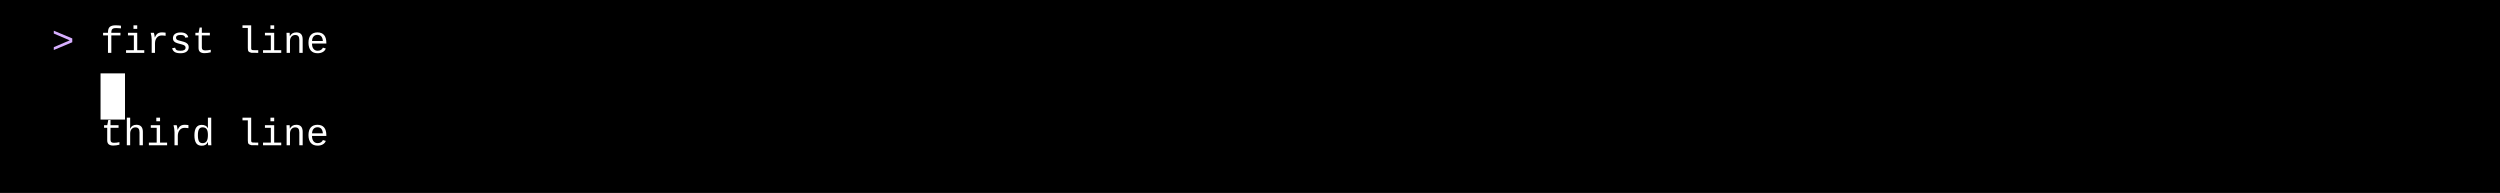
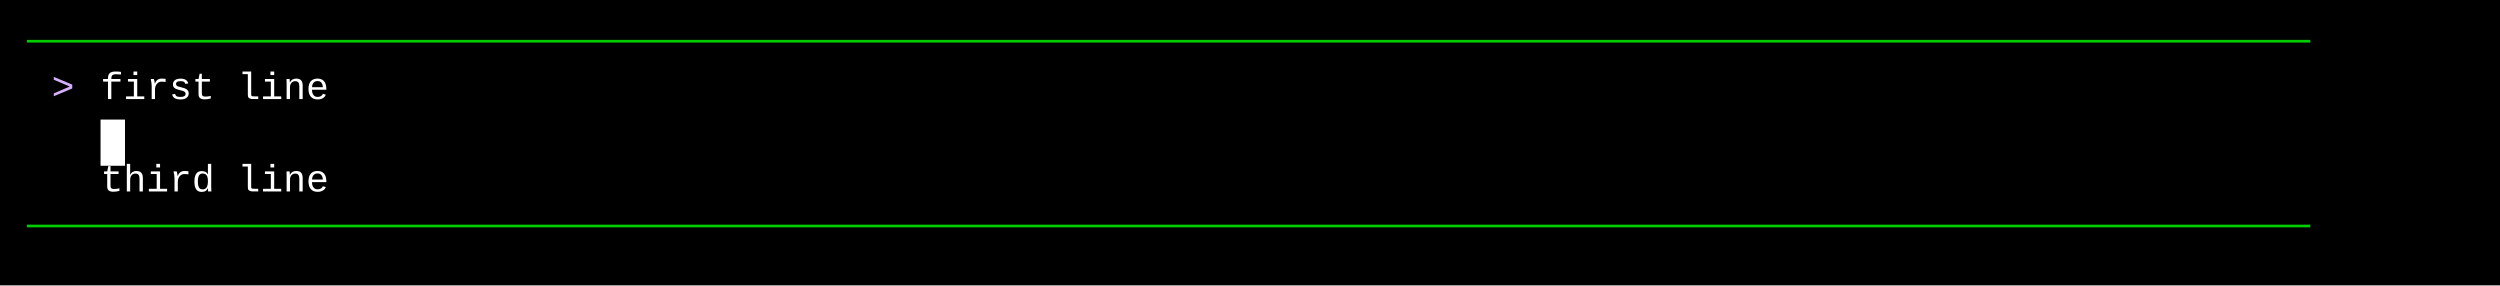
- <svg xmlns="http://www.w3.org/2000/svg" width="920" height="71" viewBox="0 0 920 71">
+ <svg xmlns="http://www.w3.org/2000/svg" width="920" height="105" viewBox="0 0 920 105">
  <style>
    text { font-family: Consolas, "Courier New", monospace; font-size: 14px; dominant-baseline: text-before-edge; white-space: pre; }
  </style>
-   <rect width="920" height="71" fill="#000000" />
+   <rect width="920" height="105" fill="#000000" />
  <g transform="translate(10, 10)">
-     <text x="9" y="2" fill="#d7afff" textLength="18" lengthAdjust="spacingAndGlyphs">&gt; </text>
-     <text x="27" y="2" fill="#ffffff" textLength="90" lengthAdjust="spacingAndGlyphs">first line</text>
-     <rect x="27" y="17" width="9" height="17" fill="#ffffff" />
-     <text x="27" y="36" fill="#ffffff" textLength="90" lengthAdjust="spacingAndGlyphs">third line</text>
+     <text x="0" y="2" fill="#00cd00" textLength="900" lengthAdjust="spacingAndGlyphs">────────────────────────────────────────────────────────────────────────────────────────────────────</text>
+     <text x="9" y="19" fill="#d7afff" textLength="18" lengthAdjust="spacingAndGlyphs">&gt; </text>
+     <text x="27" y="19" fill="#ffffff" textLength="90" lengthAdjust="spacingAndGlyphs">first line</text>
+     <rect x="27" y="34" width="9" height="17" fill="#ffffff" />
+     <text x="27" y="53" fill="#ffffff" textLength="90" lengthAdjust="spacingAndGlyphs">third line</text>
+     <text x="0" y="70" fill="#00cd00" textLength="900" lengthAdjust="spacingAndGlyphs">────────────────────────────────────────────────────────────────────────────────────────────────────</text>
  </g>
</svg>
